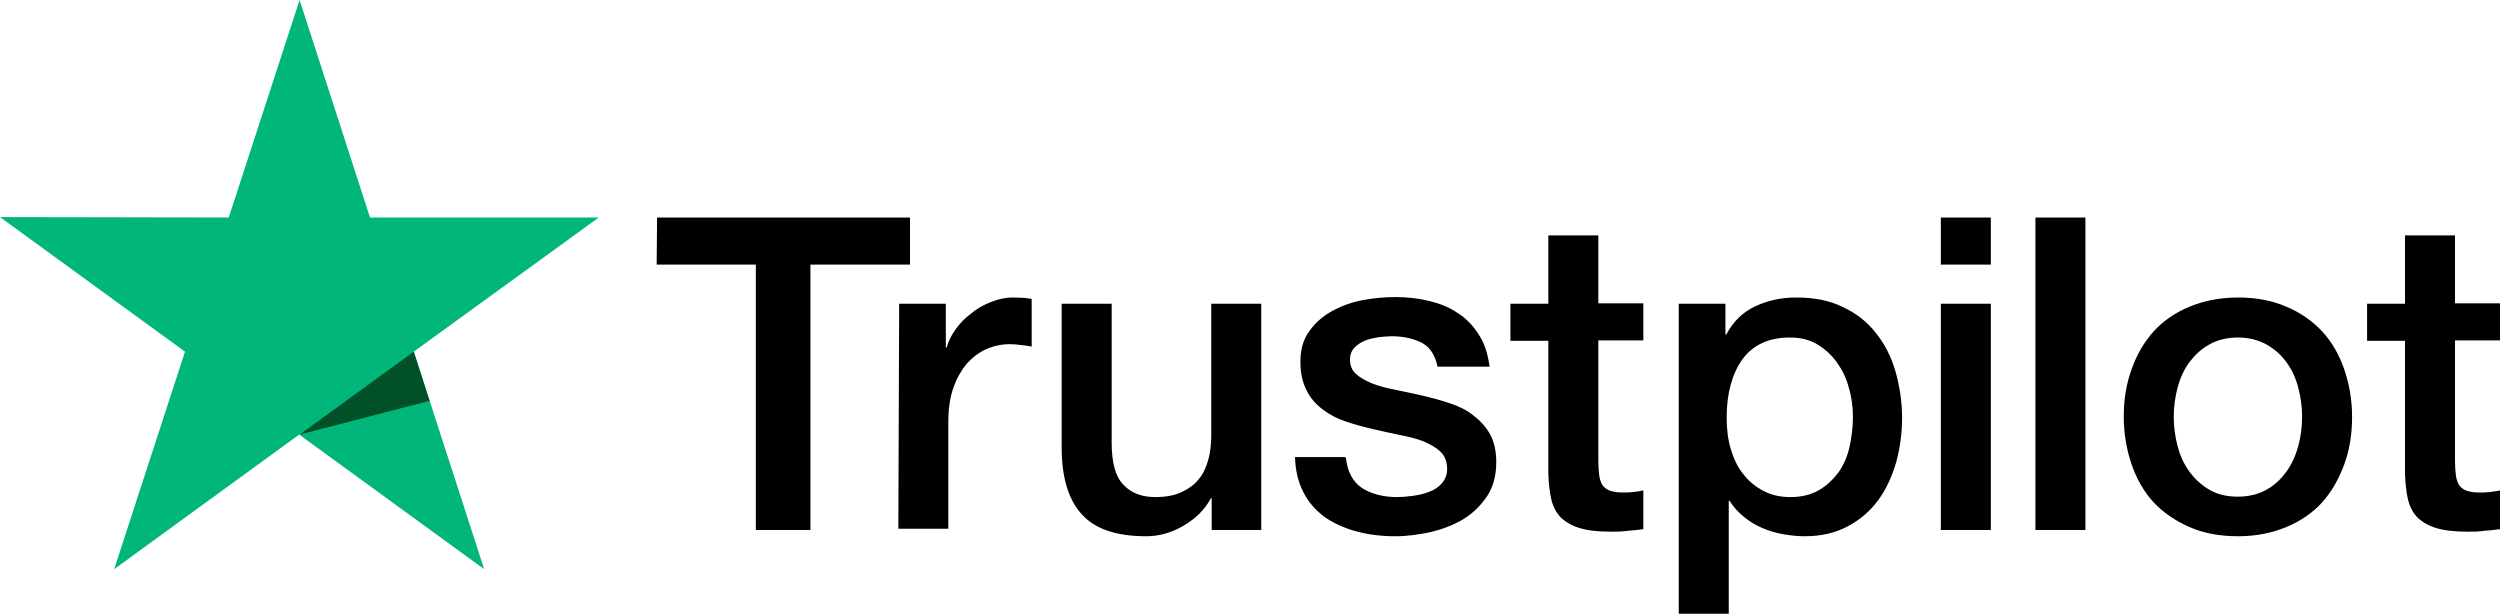
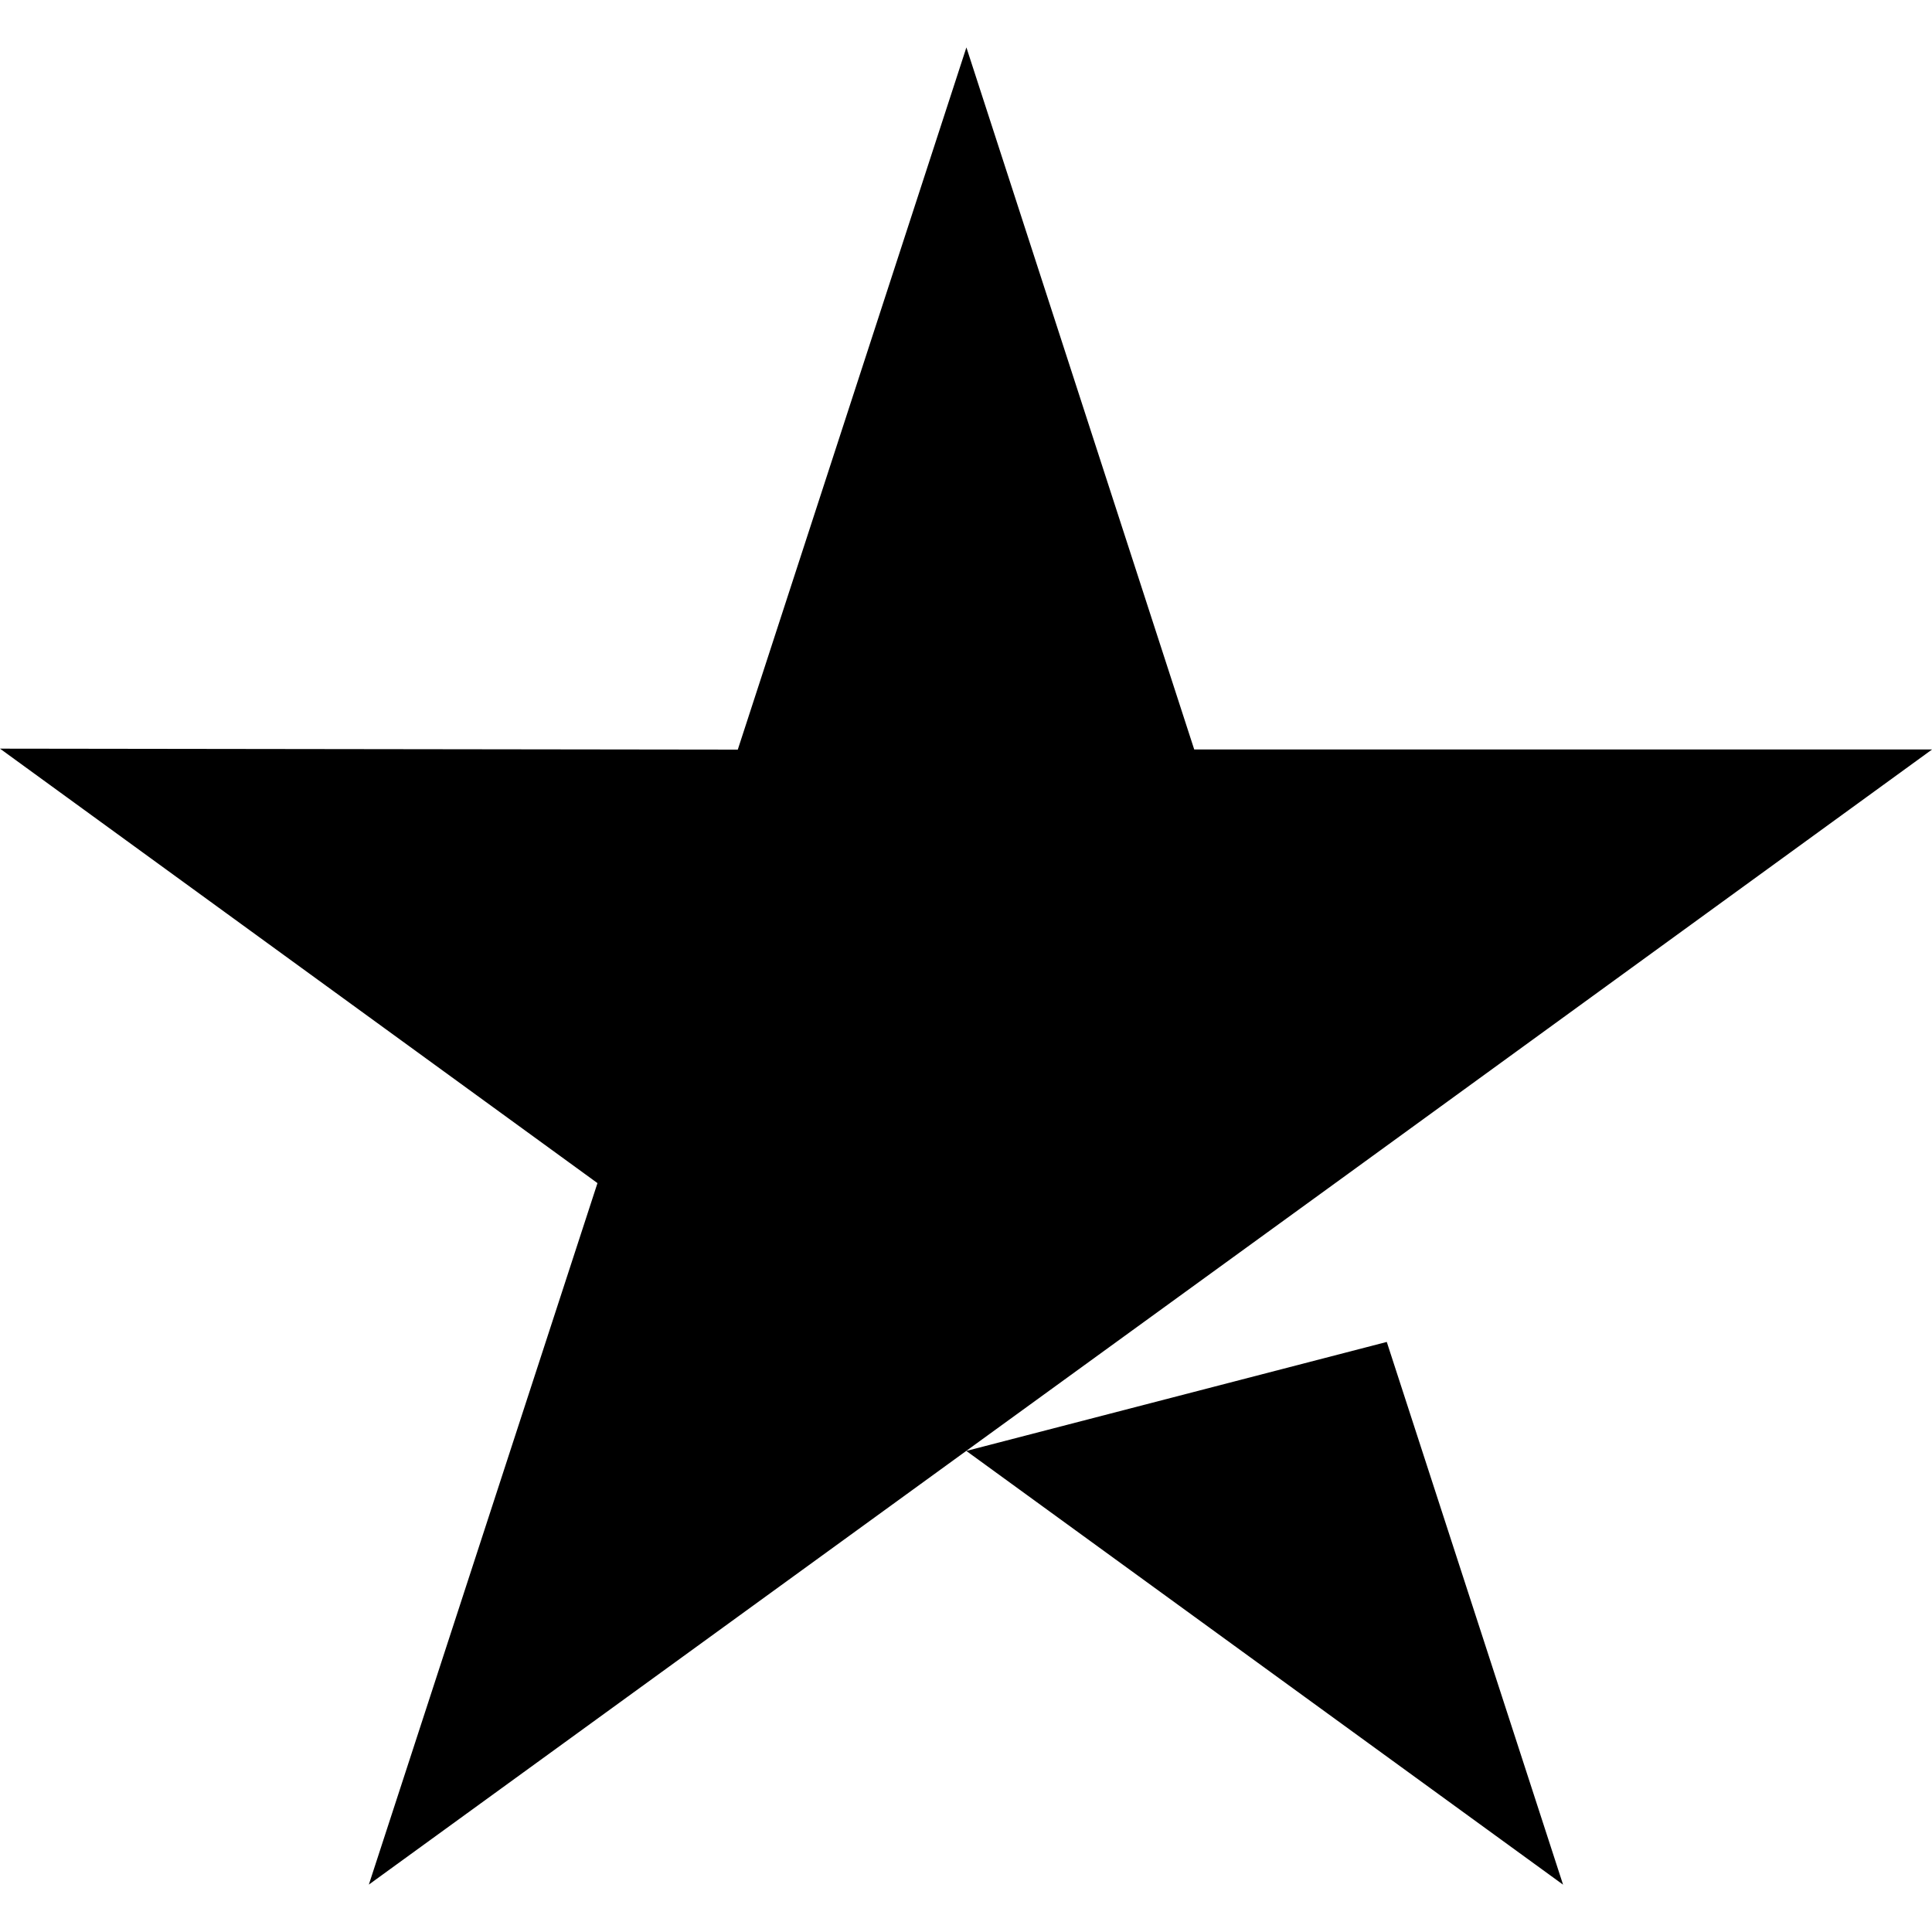
- <svg xmlns="http://www.w3.org/2000/svg" viewBox="20.5 248.5 600 147.3">
-   <path d="M178.2 300.7h60.7V312H215v63.7h-13.1V312h-23.8zm58.1 20.7h11.2v10.5h.2c.4-1.5 1.1-2.9 2.1-4.3s2.2-2.7 3.7-3.8c1.4-1.2 3-2.1 4.8-2.8 1.7-.7 3.5-1.1 5.3-1.1 1.4 0 2.4.1 2.9.1.5.1 1.1.2 1.6.2v11.5c-.8-.2-1.7-.3-2.6-.4s-1.7-.2-2.6-.2c-2 0-3.9.4-5.7 1.2s-3.3 2-4.7 3.5c-1.3 1.6-2.4 3.5-3.2 5.8s-1.2 5-1.2 8v25.8h-12zm86.8 54.3h-11.8v-7.6h-.2c-1.5 2.8-3.7 4.9-6.6 6.6s-5.9 2.5-8.9 2.5c-7.1 0-12.3-1.7-15.5-5.3-3.2-3.5-4.8-8.9-4.8-16v-34.5h12v33.3c0 4.8.9 8.2 2.8 10.1 1.8 2 4.4 3 7.7 3 2.5 0 4.6-.4 6.3-1.2s3.1-1.8 4.1-3.1c1.1-1.3 1.8-2.9 2.3-4.7s.7-3.8.7-5.9v-31.5h12v54.3zm20.4-17.4c.4 3.5 1.7 5.9 4 7.4 2.3 1.4 5.1 2.1 8.3 2.1 1.1 0 2.4-.1 3.8-.3s2.8-.5 4-1c1.3-.5 2.3-1.2 3.1-2.2s1.2-2.2 1.1-3.7-.6-2.8-1.7-3.8-2.4-1.7-4-2.4c-1.6-.6-3.5-1.1-5.6-1.5s-4.2-.9-6.4-1.4-4.4-1.1-6.5-1.8-3.9-1.6-5.6-2.9c-1.6-1.2-3-2.7-3.9-4.6-1-1.9-1.5-4.1-1.5-6.9 0-3 .7-5.4 2.2-7.4 1.4-2 3.3-3.6 5.5-4.8s4.7-2.1 7.4-2.6 5.3-.7 7.7-.7c2.8 0 5.5.3 8 .9s4.9 1.5 6.9 2.9c2.1 1.3 3.8 3.1 5.1 5.2 1.4 2.1 2.2 4.7 2.6 7.7h-12.5c-.6-2.9-1.9-4.8-3.9-5.8-2.1-1-4.4-1.5-7.1-1.5-.8 0-1.9.1-3 .2-1.2.2-2.2.4-3.3.8-1 .4-1.9 1-2.6 1.7s-1.1 1.7-1.1 2.9c0 1.5.5 2.6 1.5 3.5s2.3 1.6 4 2.3c1.6.6 3.5 1.1 5.6 1.5s4.3.9 6.5 1.4 4.3 1.1 6.4 1.8 4 1.6 5.6 2.9c1.6 1.2 3 2.7 4 4.5s1.5 4.1 1.5 6.7c0 3.2-.7 5.9-2.2 8.2-1.5 2.2-3.4 4.1-5.7 5.5s-5 2.4-7.8 3.1c-2.9.6-5.7 1-8.5 1-3.4 0-6.6-.4-9.5-1.2s-5.5-2-7.6-3.5c-2.1-1.6-3.8-3.5-5-5.9-1.2-2.3-1.9-5.1-2-8.4h12.1v.1zm39.5-36.9h9.1V305h12v16.3h10.8v8.9h-10.8v29c0 1.3.1 2.3.2 3.3.1.9.4 1.7.7 2.3.4.6 1 1.1 1.7 1.4.8.3 1.8.5 3.2.5.8 0 1.7 0 2.5-.1s1.7-.2 2.5-.4v9.3c-1.3.2-2.6.3-3.9.4-1.3.2-2.5.2-3.9.2-3.2 0-5.7-.3-7.6-.9s-3.4-1.5-4.5-2.6c-1.1-1.2-1.8-2.6-2.2-4.3s-.6-3.8-.7-6v-32H383v-9.1zm40.3 0h11.3v7.4h.2c1.7-3.2 4-5.4 7-6.8s6.2-2.1 9.8-2.1c4.3 0 8 .7 11.2 2.3 3.2 1.5 5.8 3.5 7.9 6.2 2.1 2.6 3.7 5.7 4.7 9.2s1.6 7.3 1.6 11.2c0 3.7-.5 7.2-1.4 10.6-1 3.4-2.4 6.5-4.3 9.1s-4.3 4.7-7.3 6.3-6.4 2.4-10.4 2.4c-1.7 0-3.5-.2-5.2-.5s-3.4-.8-5-1.5-3.1-1.6-4.4-2.7c-1.4-1.1-2.5-2.4-3.4-3.8h-.2v27.1h-12v-74.4zm41.9 27.2c0-2.4-.3-4.8-1-7.1-.6-2.3-1.6-4.3-2.9-6.1s-2.9-3.2-4.7-4.3c-1.9-1.1-4.1-1.6-6.5-1.6-5 0-8.8 1.7-11.4 5.2-2.5 3.5-3.8 8.2-3.8 14 0 2.8.3 5.3 1 7.6s1.6 4.3 3 6c1.3 1.7 2.9 3 4.8 4s4 1.5 6.5 1.5c2.8 0 5-.6 6.9-1.7s3.4-2.6 4.7-4.3c1.2-1.8 2.1-3.8 2.6-6.1.5-2.4.8-4.7.8-7.1zm21.1-47.9h12V312h-12zm0 20.7h12v54.3h-12zm22.7-20.7h12v75h-12zm48.6 76.5c-4.3 0-8.2-.7-11.6-2.2s-6.2-3.4-8.6-5.9c-2.3-2.5-4.1-5.6-5.3-9.1s-1.9-7.4-1.9-11.5.6-7.9 1.9-11.4c1.2-3.5 3-6.5 5.3-9.1 2.3-2.5 5.2-4.5 8.6-5.9s7.3-2.2 11.6-2.2 8.2.7 11.6 2.2c3.4 1.4 6.2 3.4 8.6 5.9 2.3 2.5 4.1 5.6 5.3 9.1s1.9 7.3 1.9 11.4c0 4.2-.6 8-1.9 11.5s-3 6.5-5.3 9.1c-2.3 2.5-5.2 4.5-8.6 5.9s-7.2 2.2-11.6 2.2zm0-9.5c2.6 0 5-.6 6.9-1.7 2-1.1 3.5-2.6 4.8-4.4s2.2-3.9 2.8-6.1c.6-2.3.9-4.6.9-7 0-2.3-.3-4.6-.9-6.9s-1.5-4.3-2.8-6.1-2.9-3.2-4.8-4.3c-2-1.1-4.3-1.7-6.9-1.7s-5 .6-6.9 1.7c-2 1.1-3.5 2.6-4.8 4.3-1.3 1.8-2.2 3.8-2.8 6.1s-.9 4.6-.9 6.9c0 2.4.3 4.7.9 7s1.5 4.3 2.8 6.1 2.9 3.3 4.8 4.4c2 1.2 4.3 1.7 6.9 1.7zm31-46.3h9.1V305h12v16.3h10.8v8.9h-10.8v29c0 1.3.1 2.3.2 3.3.1.9.4 1.7.7 2.3.4.6 1 1.1 1.7 1.4.8.3 1.8.5 3.2.5.8 0 1.7 0 2.5-.1s1.7-.2 2.5-.4v9.3c-1.3.2-2.6.3-3.9.4-1.3.2-2.5.2-3.9.2-3.2 0-5.7-.3-7.6-.9s-3.4-1.5-4.5-2.6c-1.1-1.2-1.8-2.6-2.2-4.3s-.6-3.8-.7-6v-32h-9.1v-9.1z" />
-   <path fill="#00b67a" d="M164.2 300.7h-54.9l-16.9-52.2-17 52.2-54.9-.1 44.4 32.3-17 52.2 44.4-32.3 44.4 32.3-16.9-52.2z" />
-   <path fill="#005128" d="m123.6 344.7-3.8-11.8-27.4 19.9z" />
+ <svg xmlns="http://www.w3.org/2000/svg" role="img" viewBox="0 0 24 24">
+   <path d="M17.227 16.67l2.19 6.742-7.413-5.388 5.223-1.354zM24 9.31h-9.165L12.005.589l-2.84 8.723L0 9.3l7.422 5.397-2.84 8.714 7.422-5.388 4.583-3.326L24 9.311z" />
</svg>
